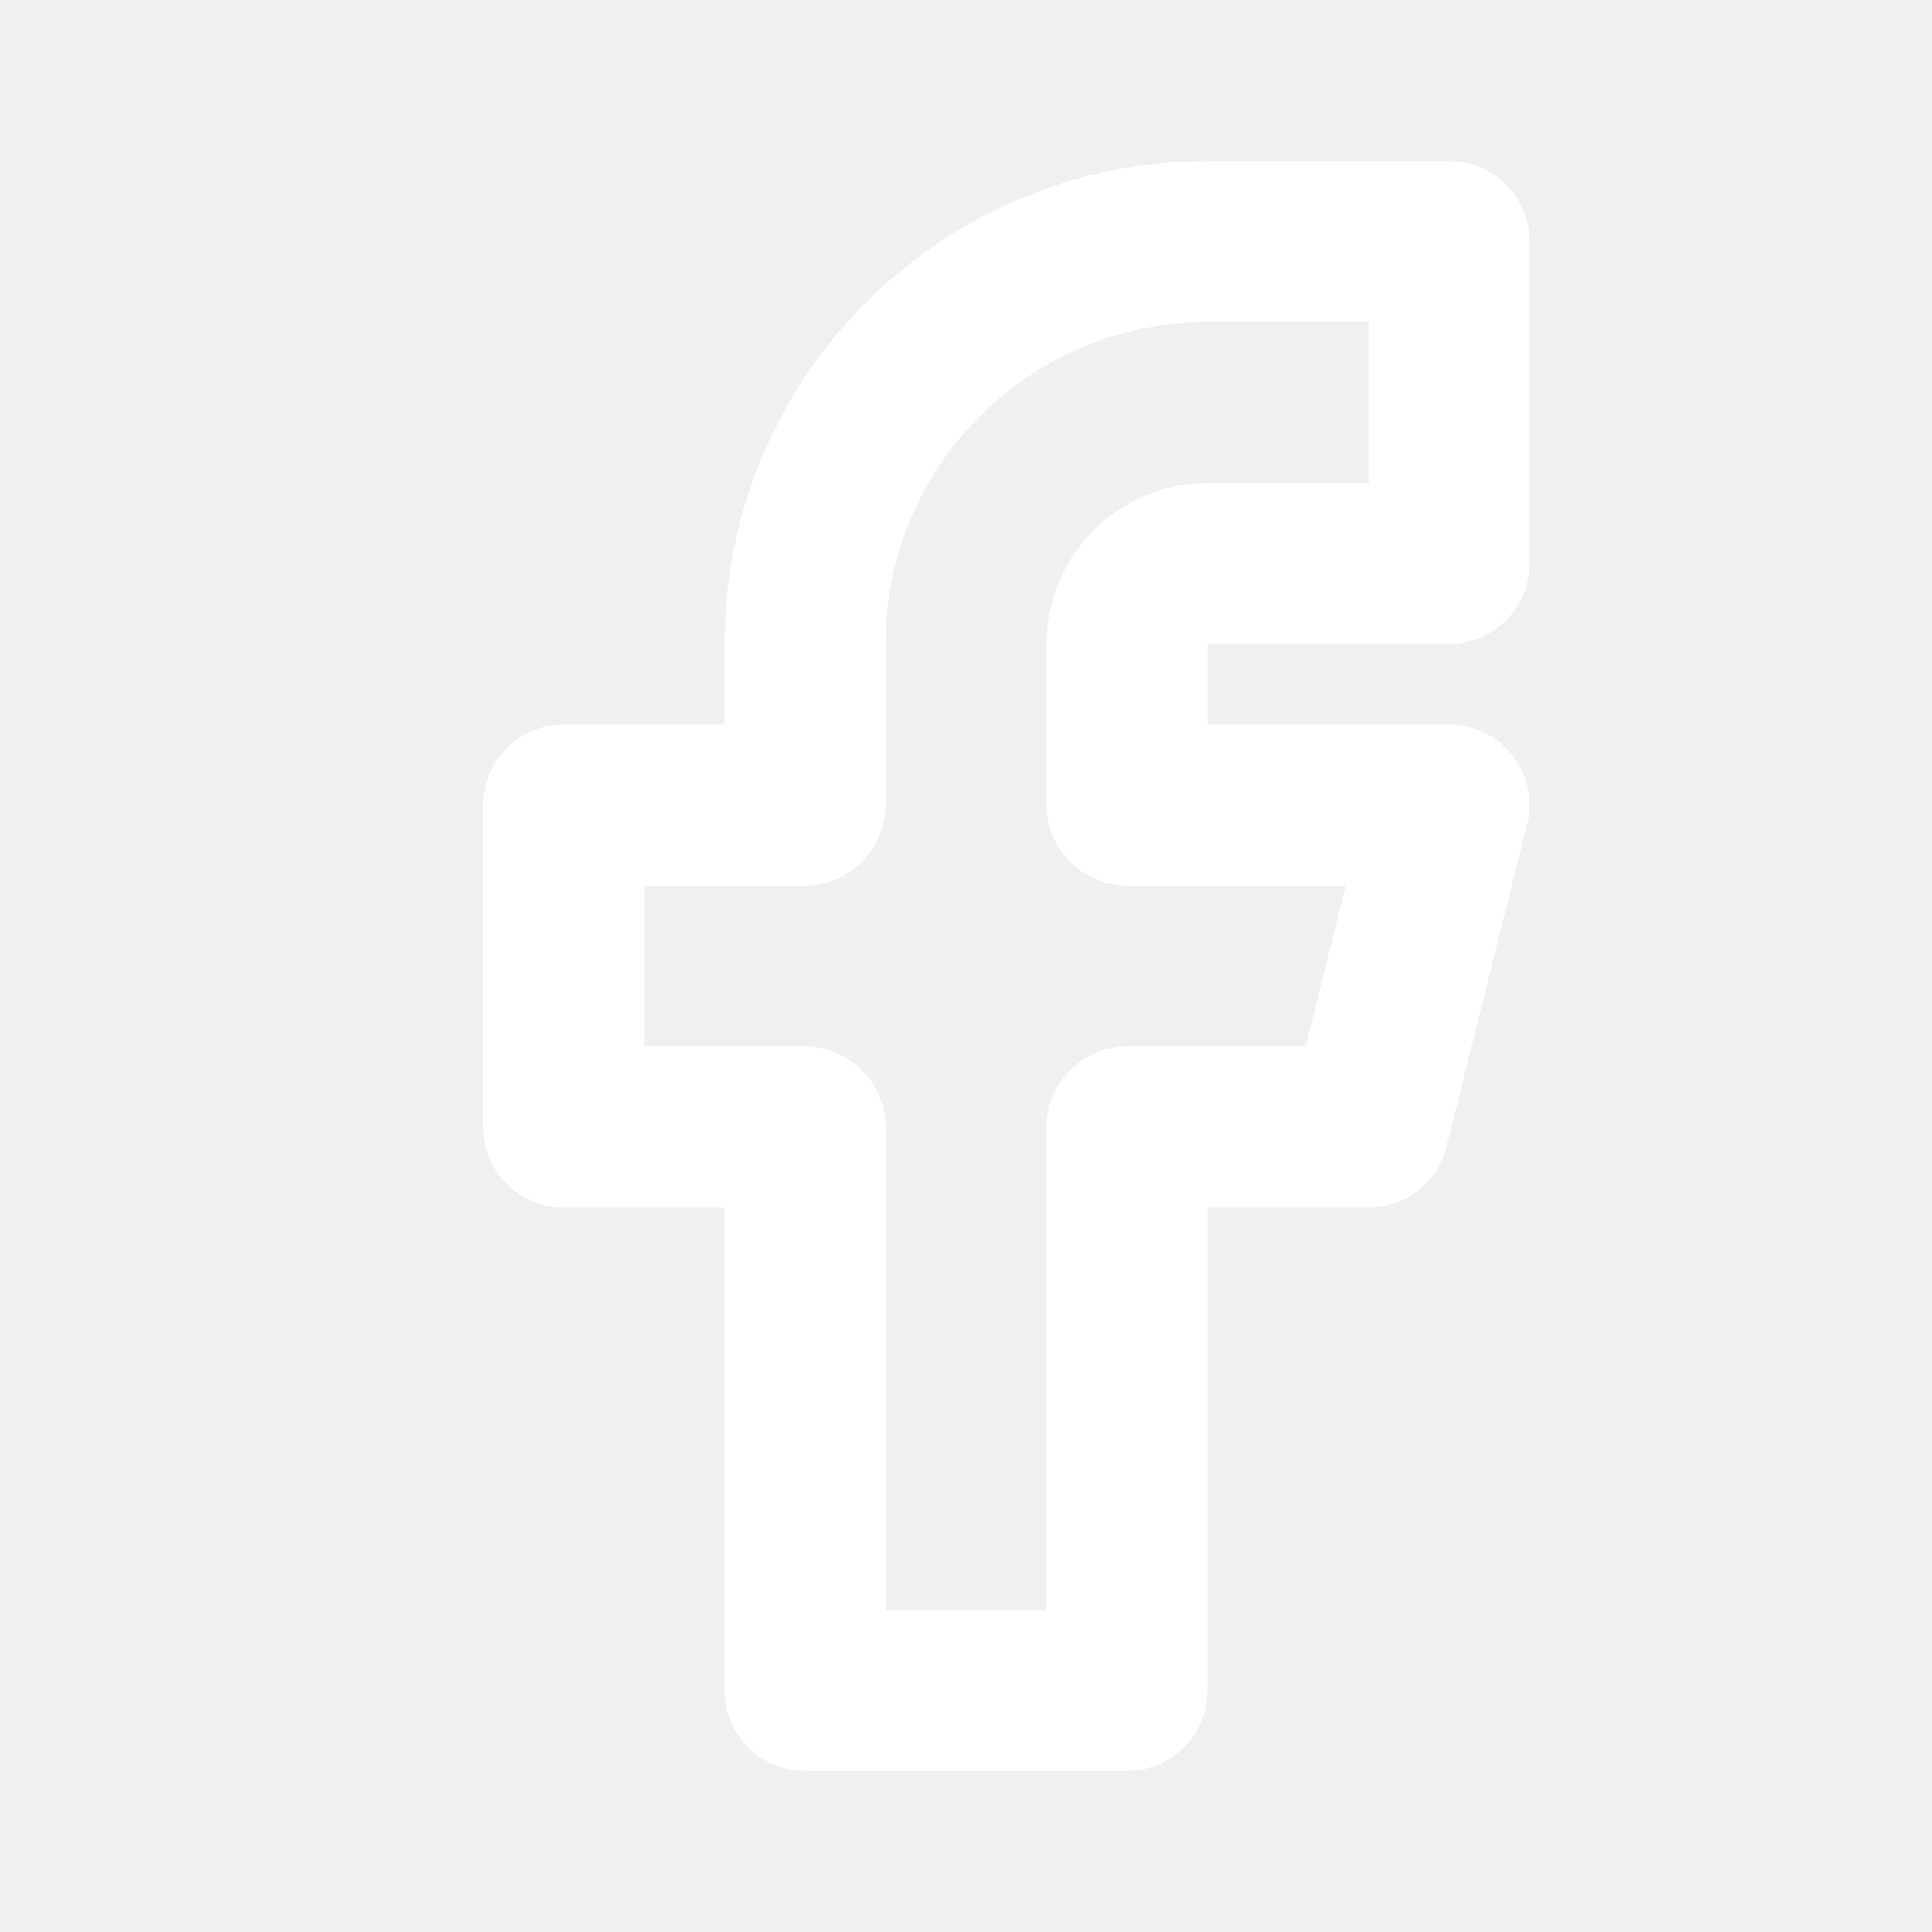
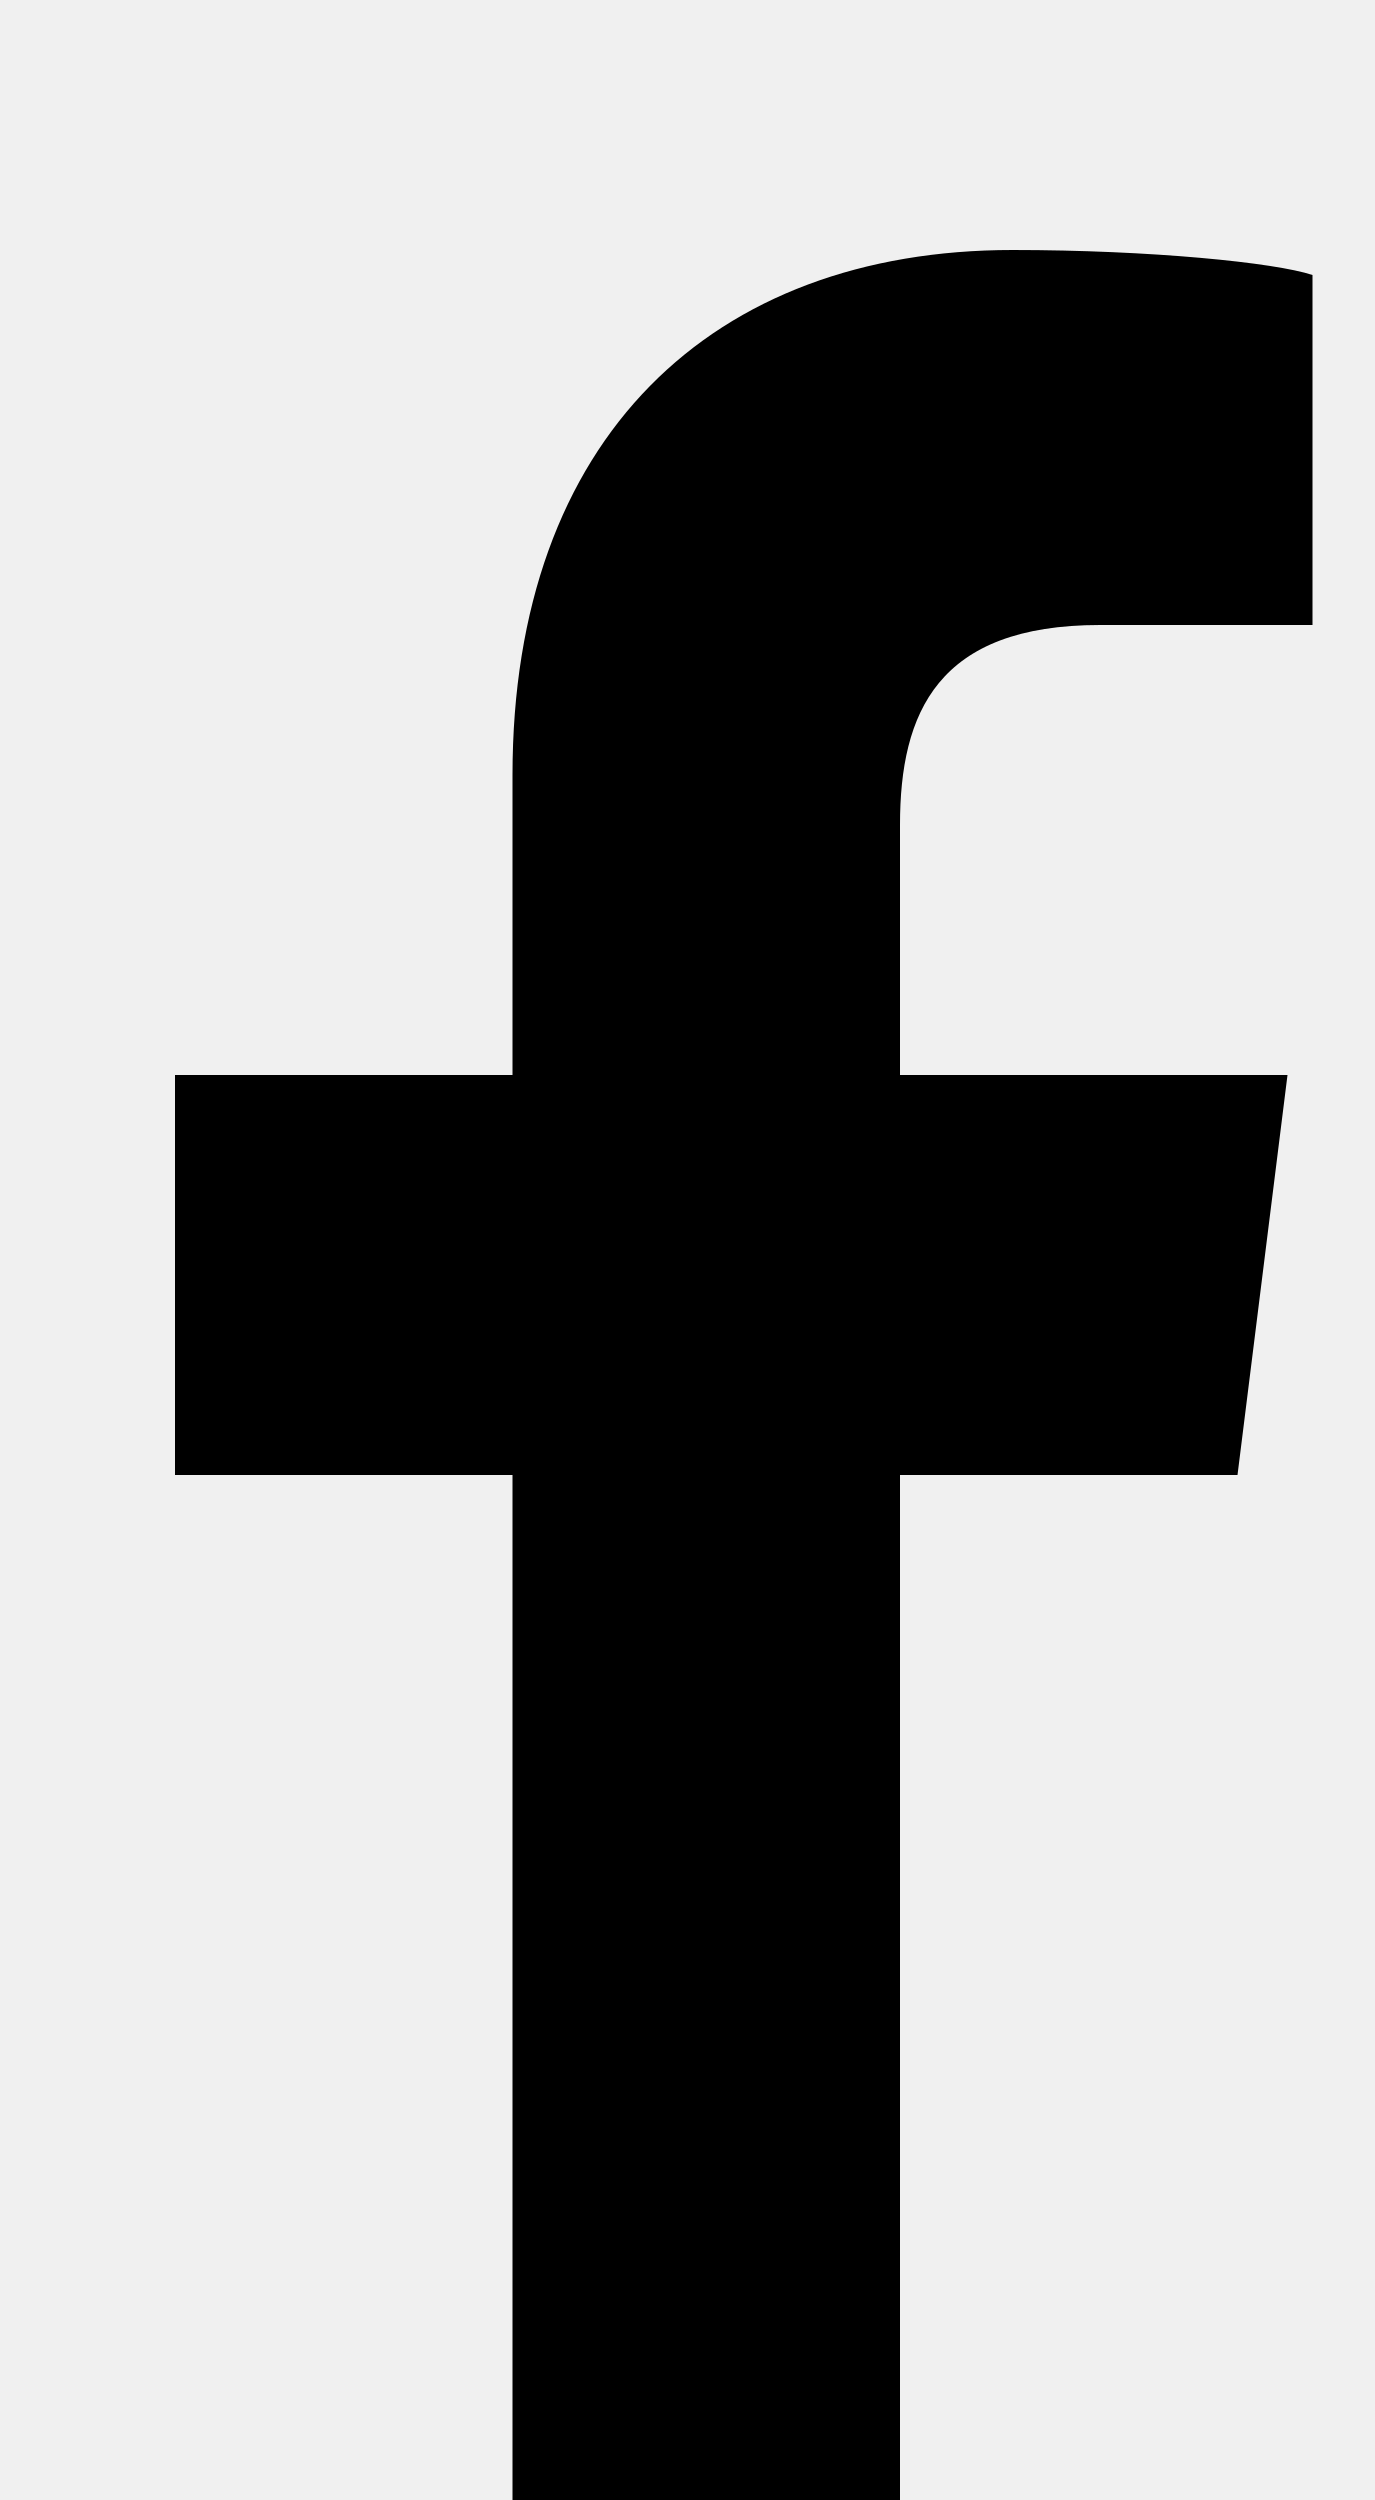
- <svg xmlns="http://www.w3.org/2000/svg" width="24" height="24" viewBox="0 0 24 24" fill="none" stroke="#ffffff" stroke-width="2" stroke-linecap="round" stroke-linejoin="round">
-   <path d="M7 10v4h3v7h4v-7h3l1 -4h-4v-2a1 1 0 0 1 1 -1h3v-4h-3a5 5 0 0 0 -5 5v2h-3" />
+ <svg xmlns="http://www.w3.org/2000/svg" viewBox="0 0 11 20" role="img" aria-label="Facebook">
+   <path d="M7.2 20v-8.2h2.7l.4-3.2H7.2V6.6c0-.9.3-1.6 1.6-1.6h1.7V2.2C10.2 2.1 9.2 2 8.1 2 5.7 2 4.1 3.5 4.1 6.2v2.4H1.4v3.2h2.7V20h3.1z" fill="#000" />
</svg>
